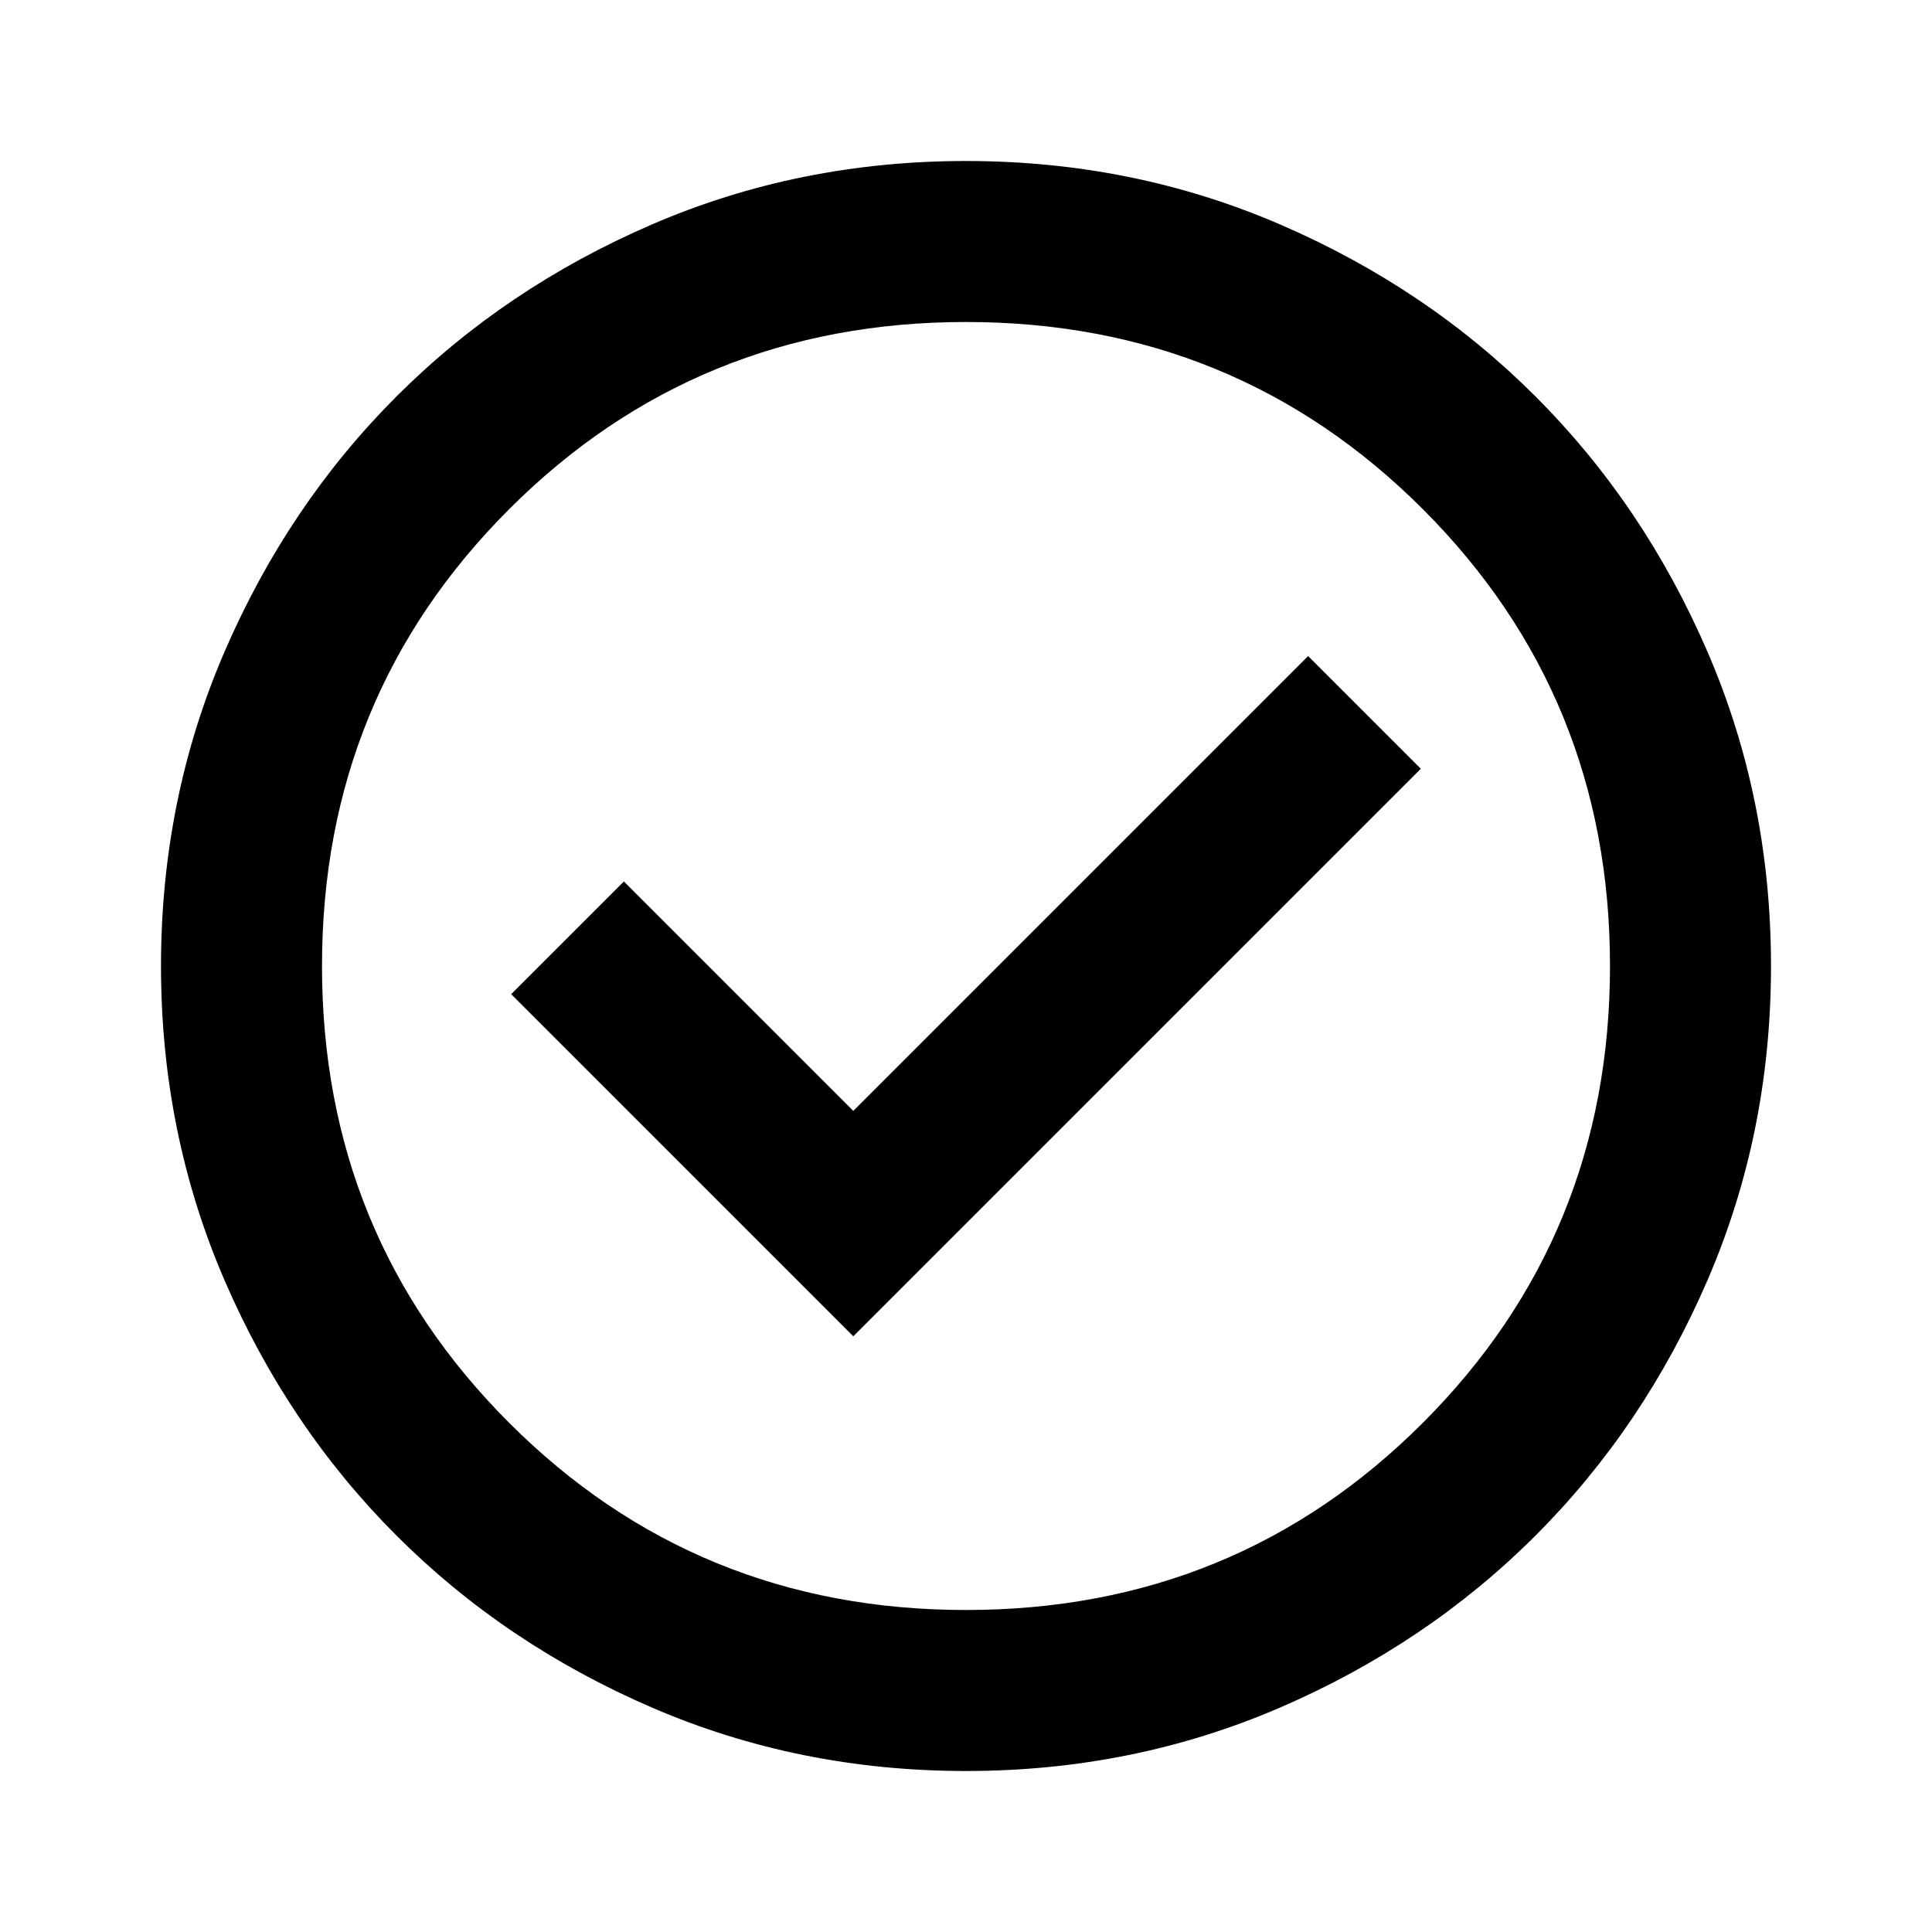
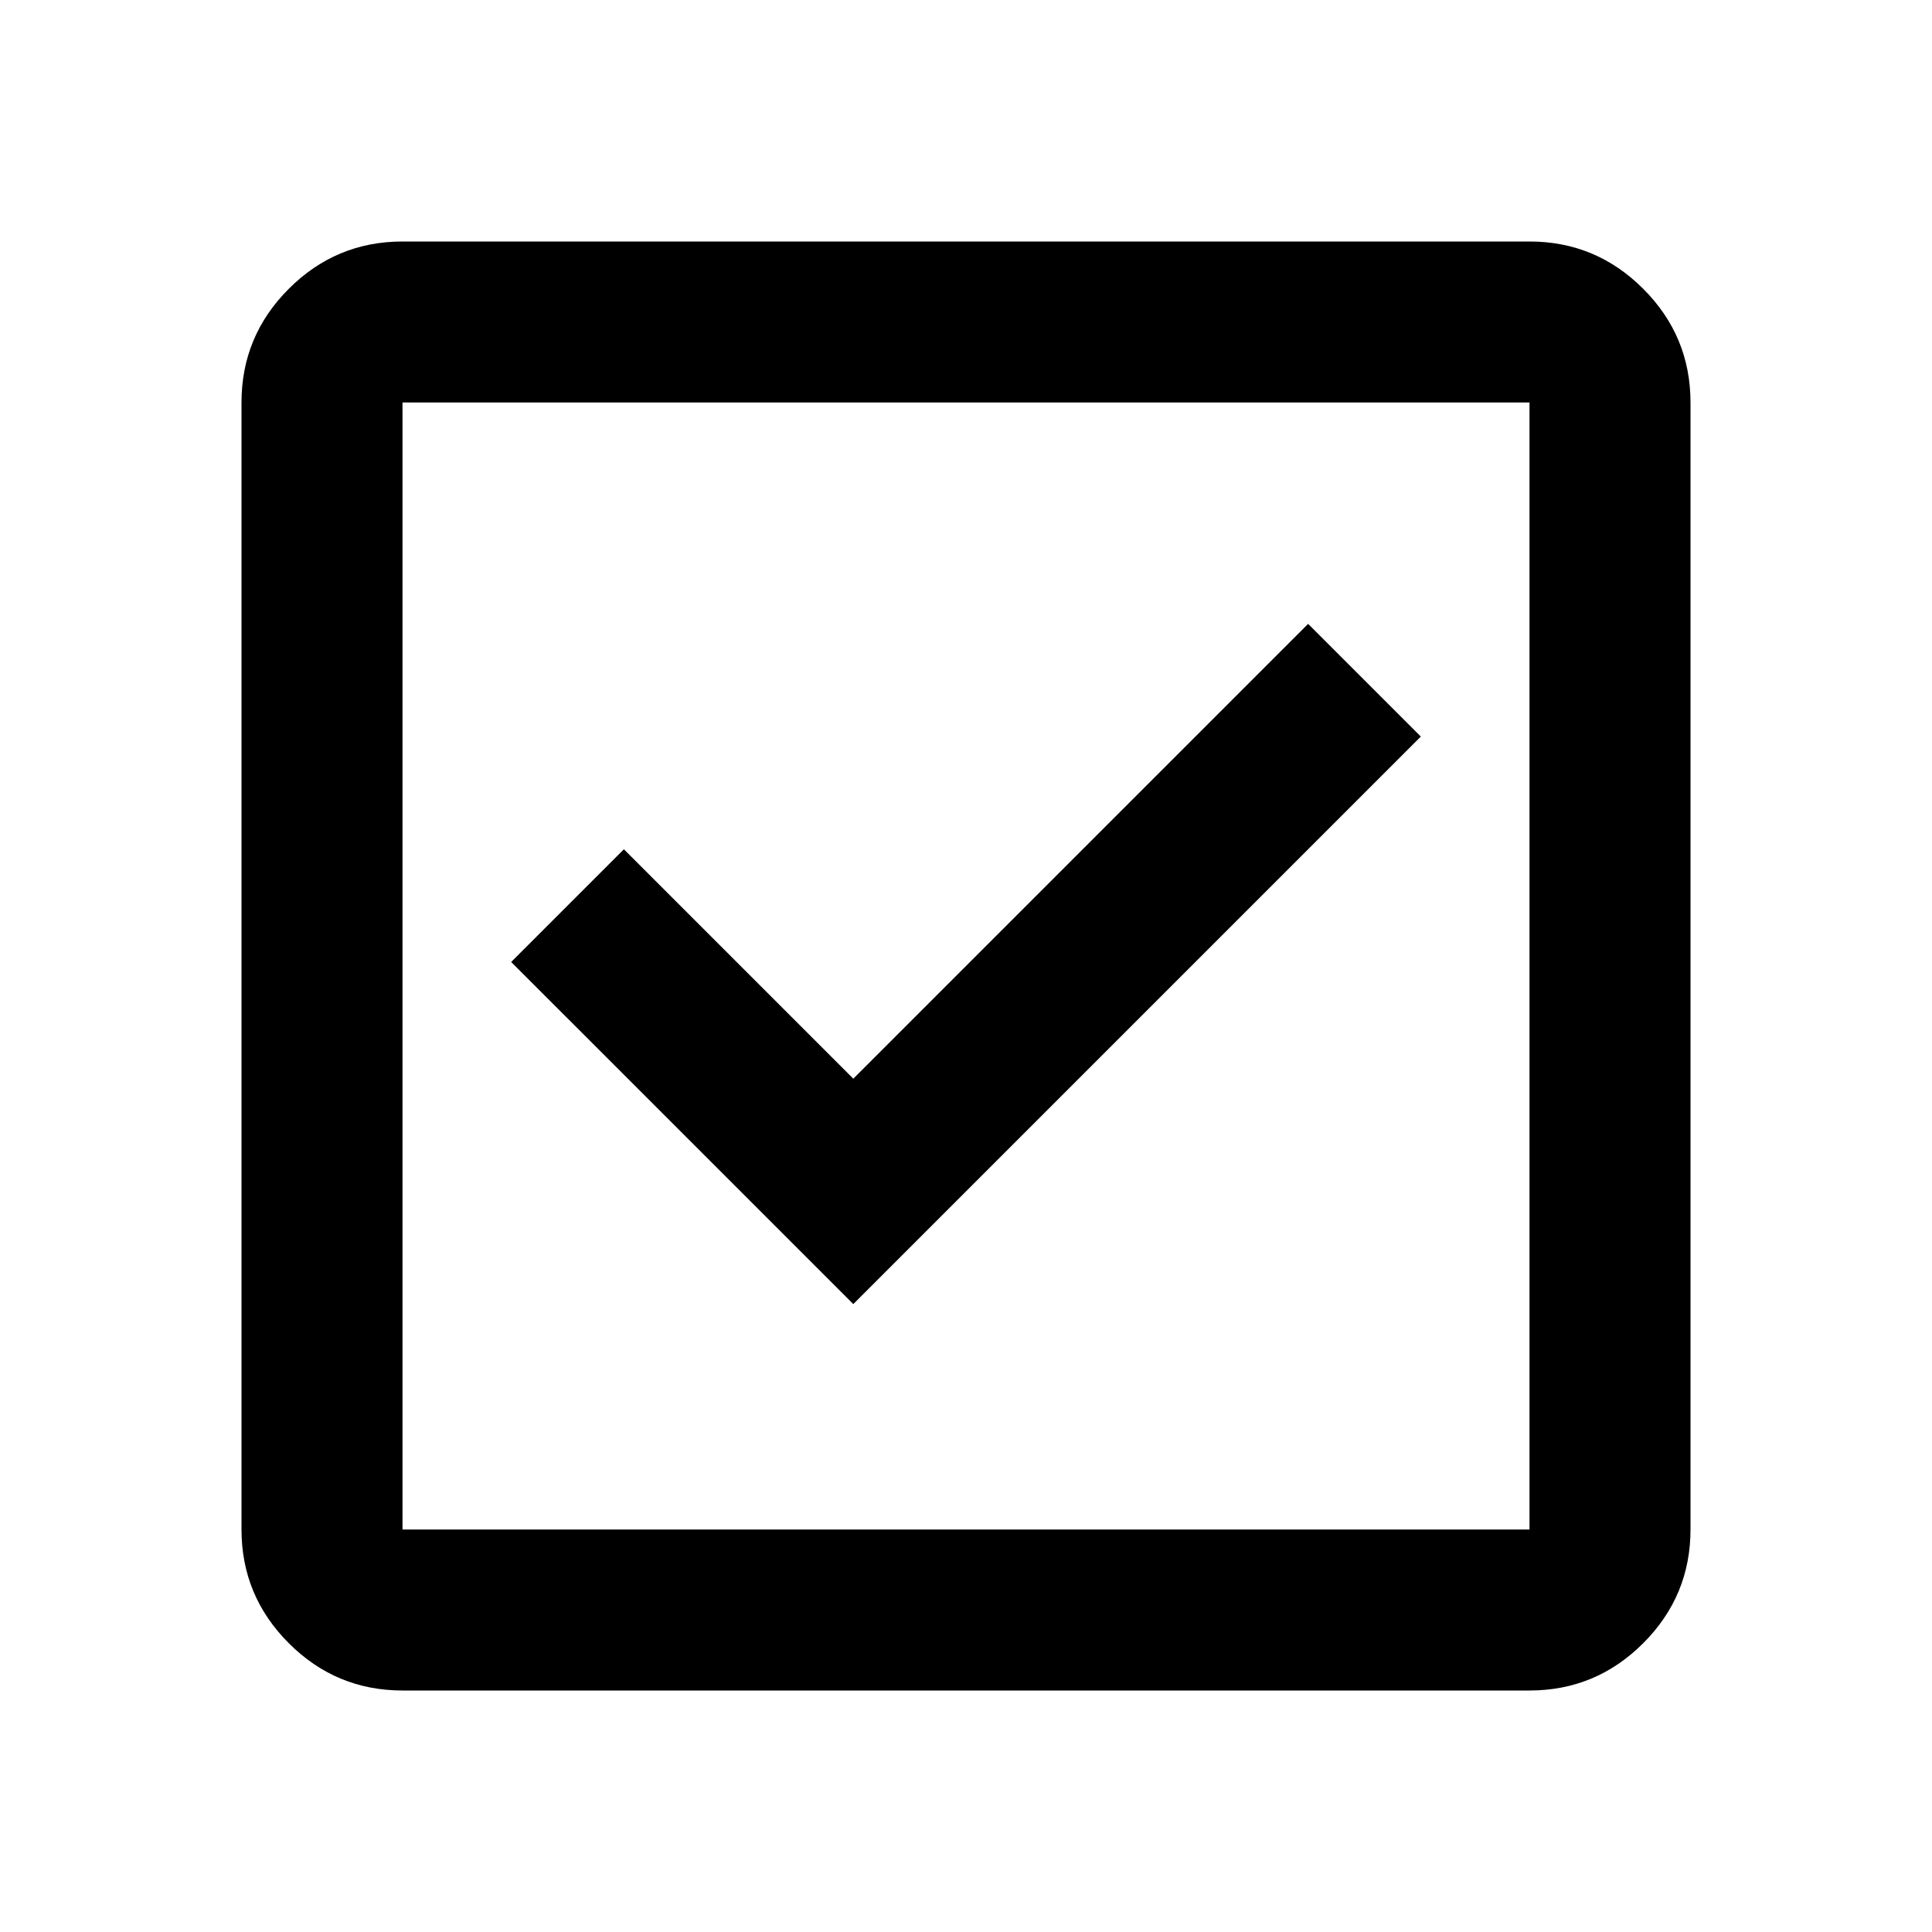
<svg xmlns="http://www.w3.org/2000/svg" height="24" viewBox="0 -960 960 960" width="24">
-   <path d="m424-296 282-282-56-56-226 226-114-114-56 56 170 170Zm56 216q-83 0-156-31.5T197-197q-54-54-85.5-127T80-480q0-83 31.5-156T197-763q54-54 127-85.5T480-880q83 0 156 31.5T763-763q54 54 85.5 127T880-480q0 83-31.5 156T763-197q-54 54-127 85.5T480-80Zm0-80q134 0 227-93t93-227q0-134-93-227t-227-93q-134 0-227 93t-93 227q0 134 93 227t227 93Zm0-320Z" />
+   <path d="m424-312 282-282-56-56-226 226-114-114-56 56 170 170ZM200-120q-33 0-56.5-23.5T120-200v-560q0-33 23.5-56.5T200-840h560q33 0 56.5 23.5T840-760v560q0 33-23.5 56.5T760-120H200Zm0-80h560v-560H200v560Zm0-560v560-560Z" />
</svg>
